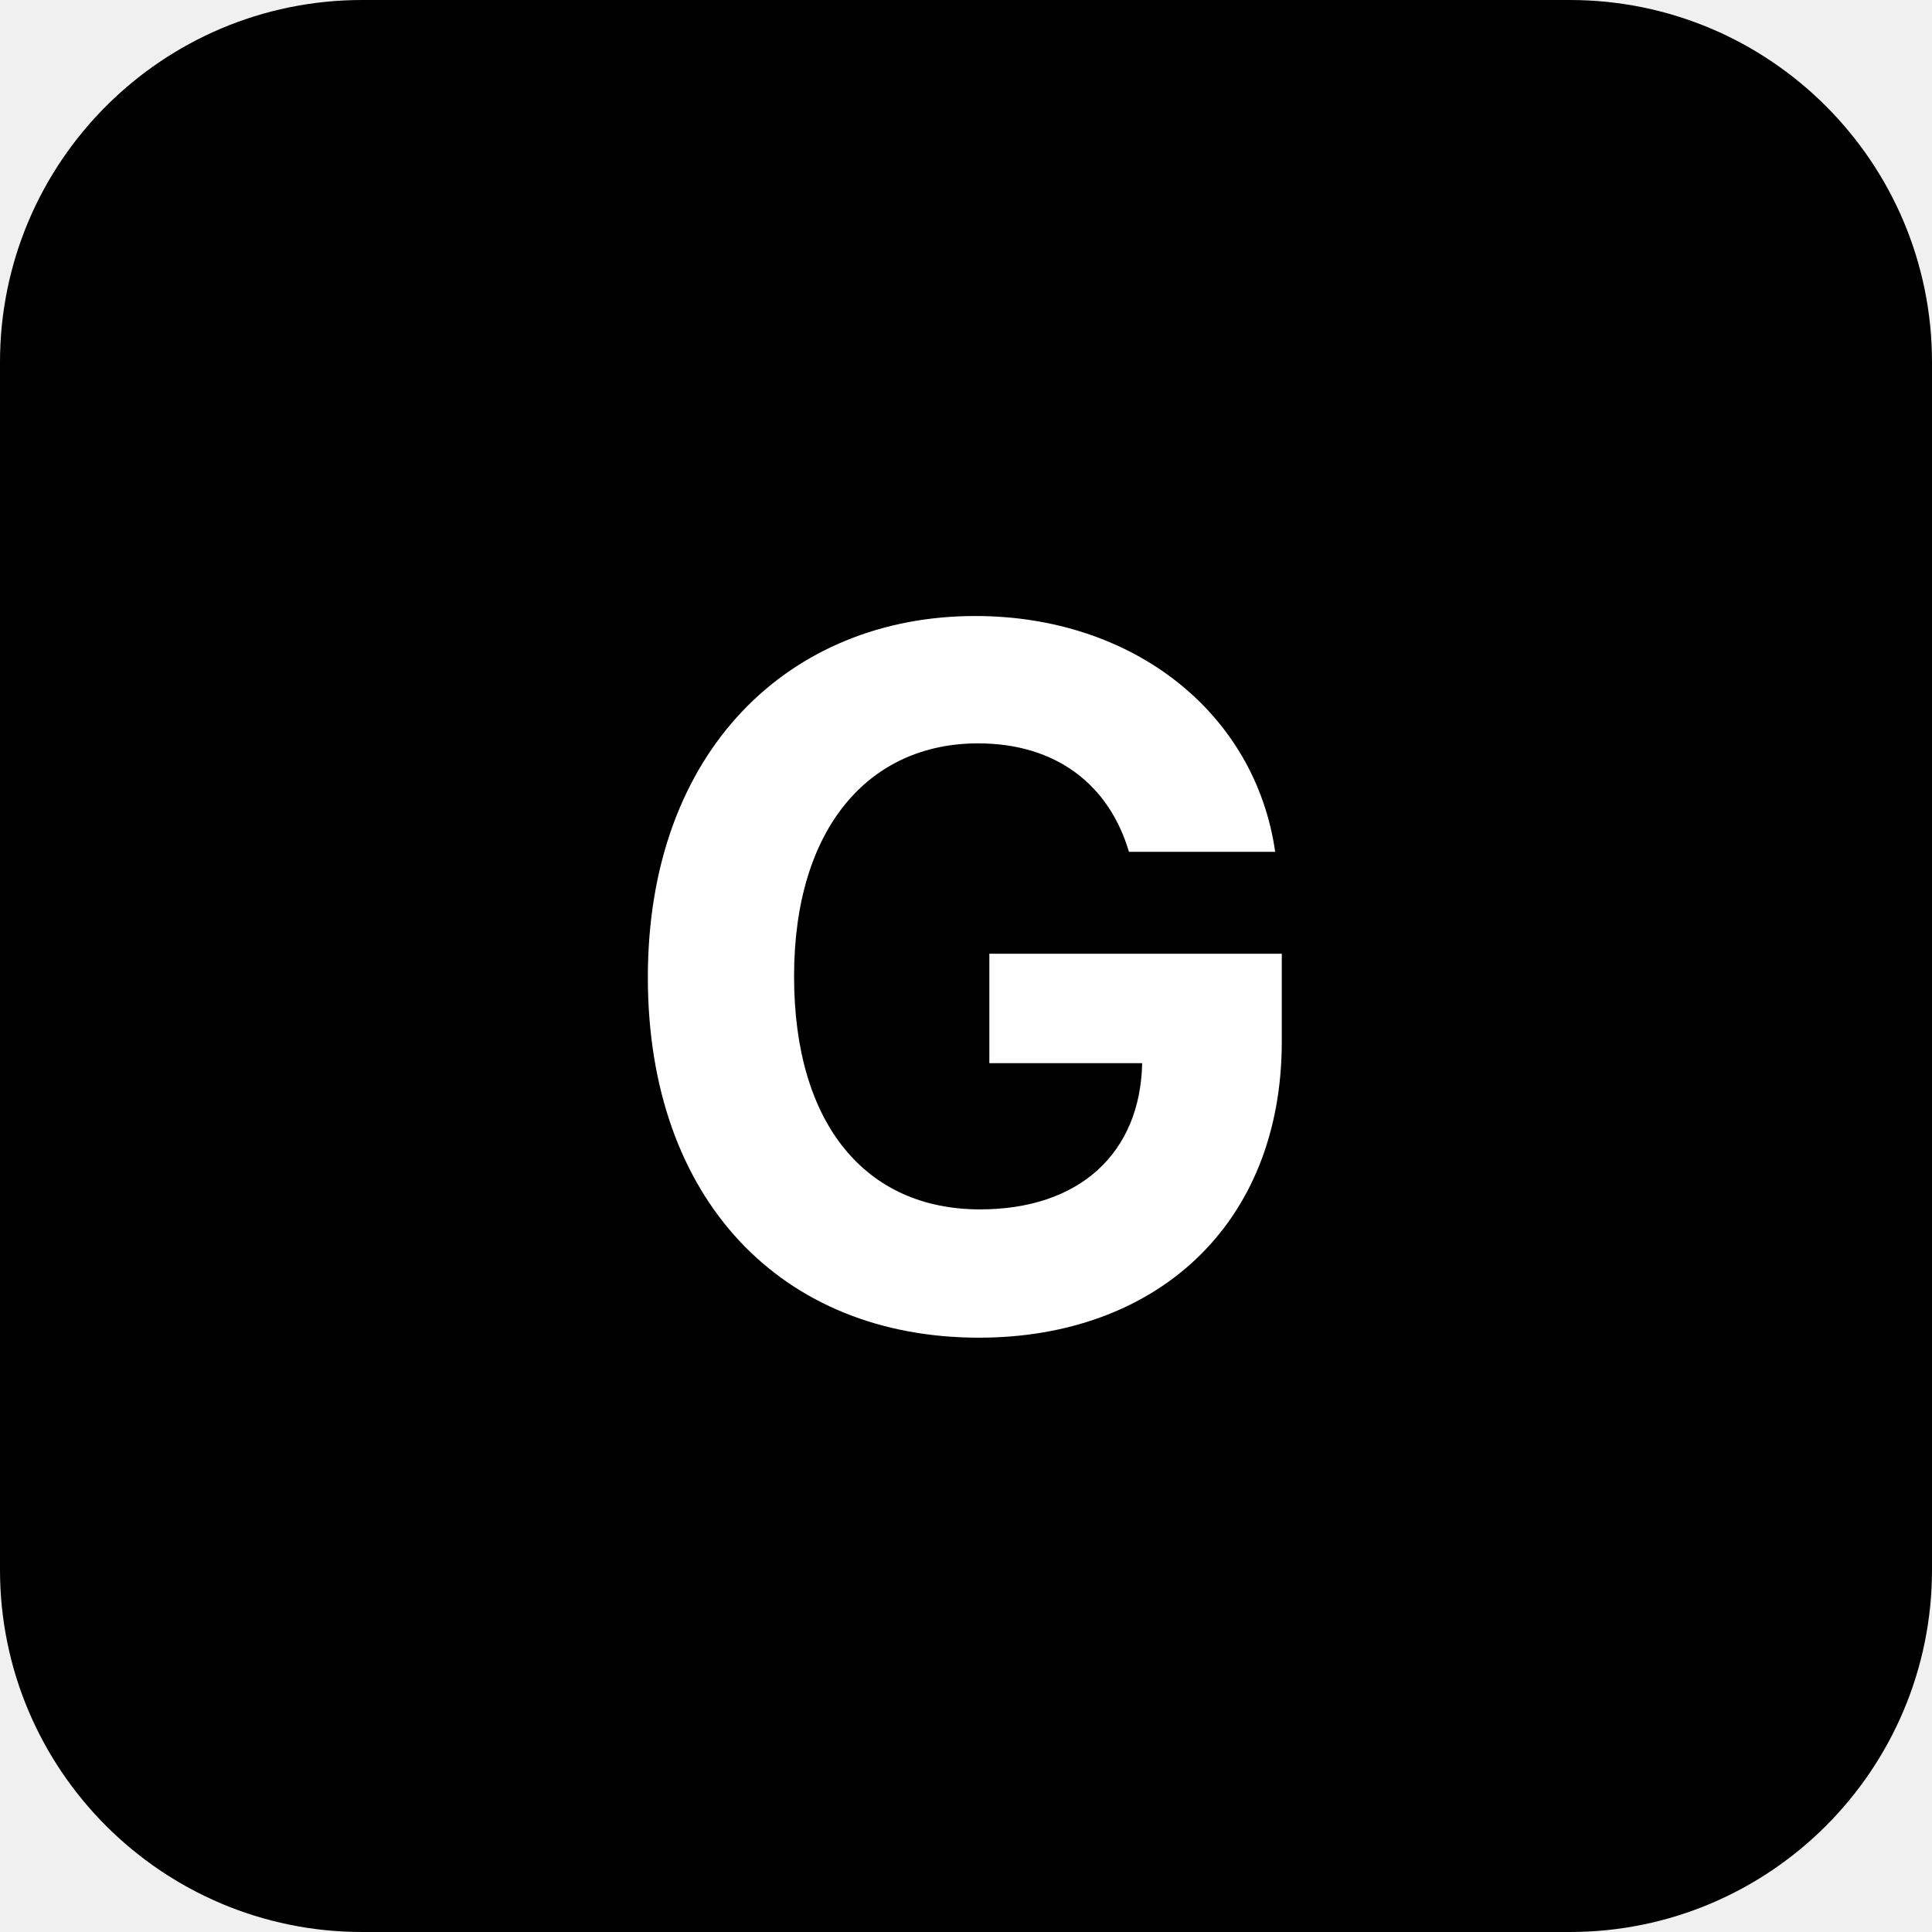
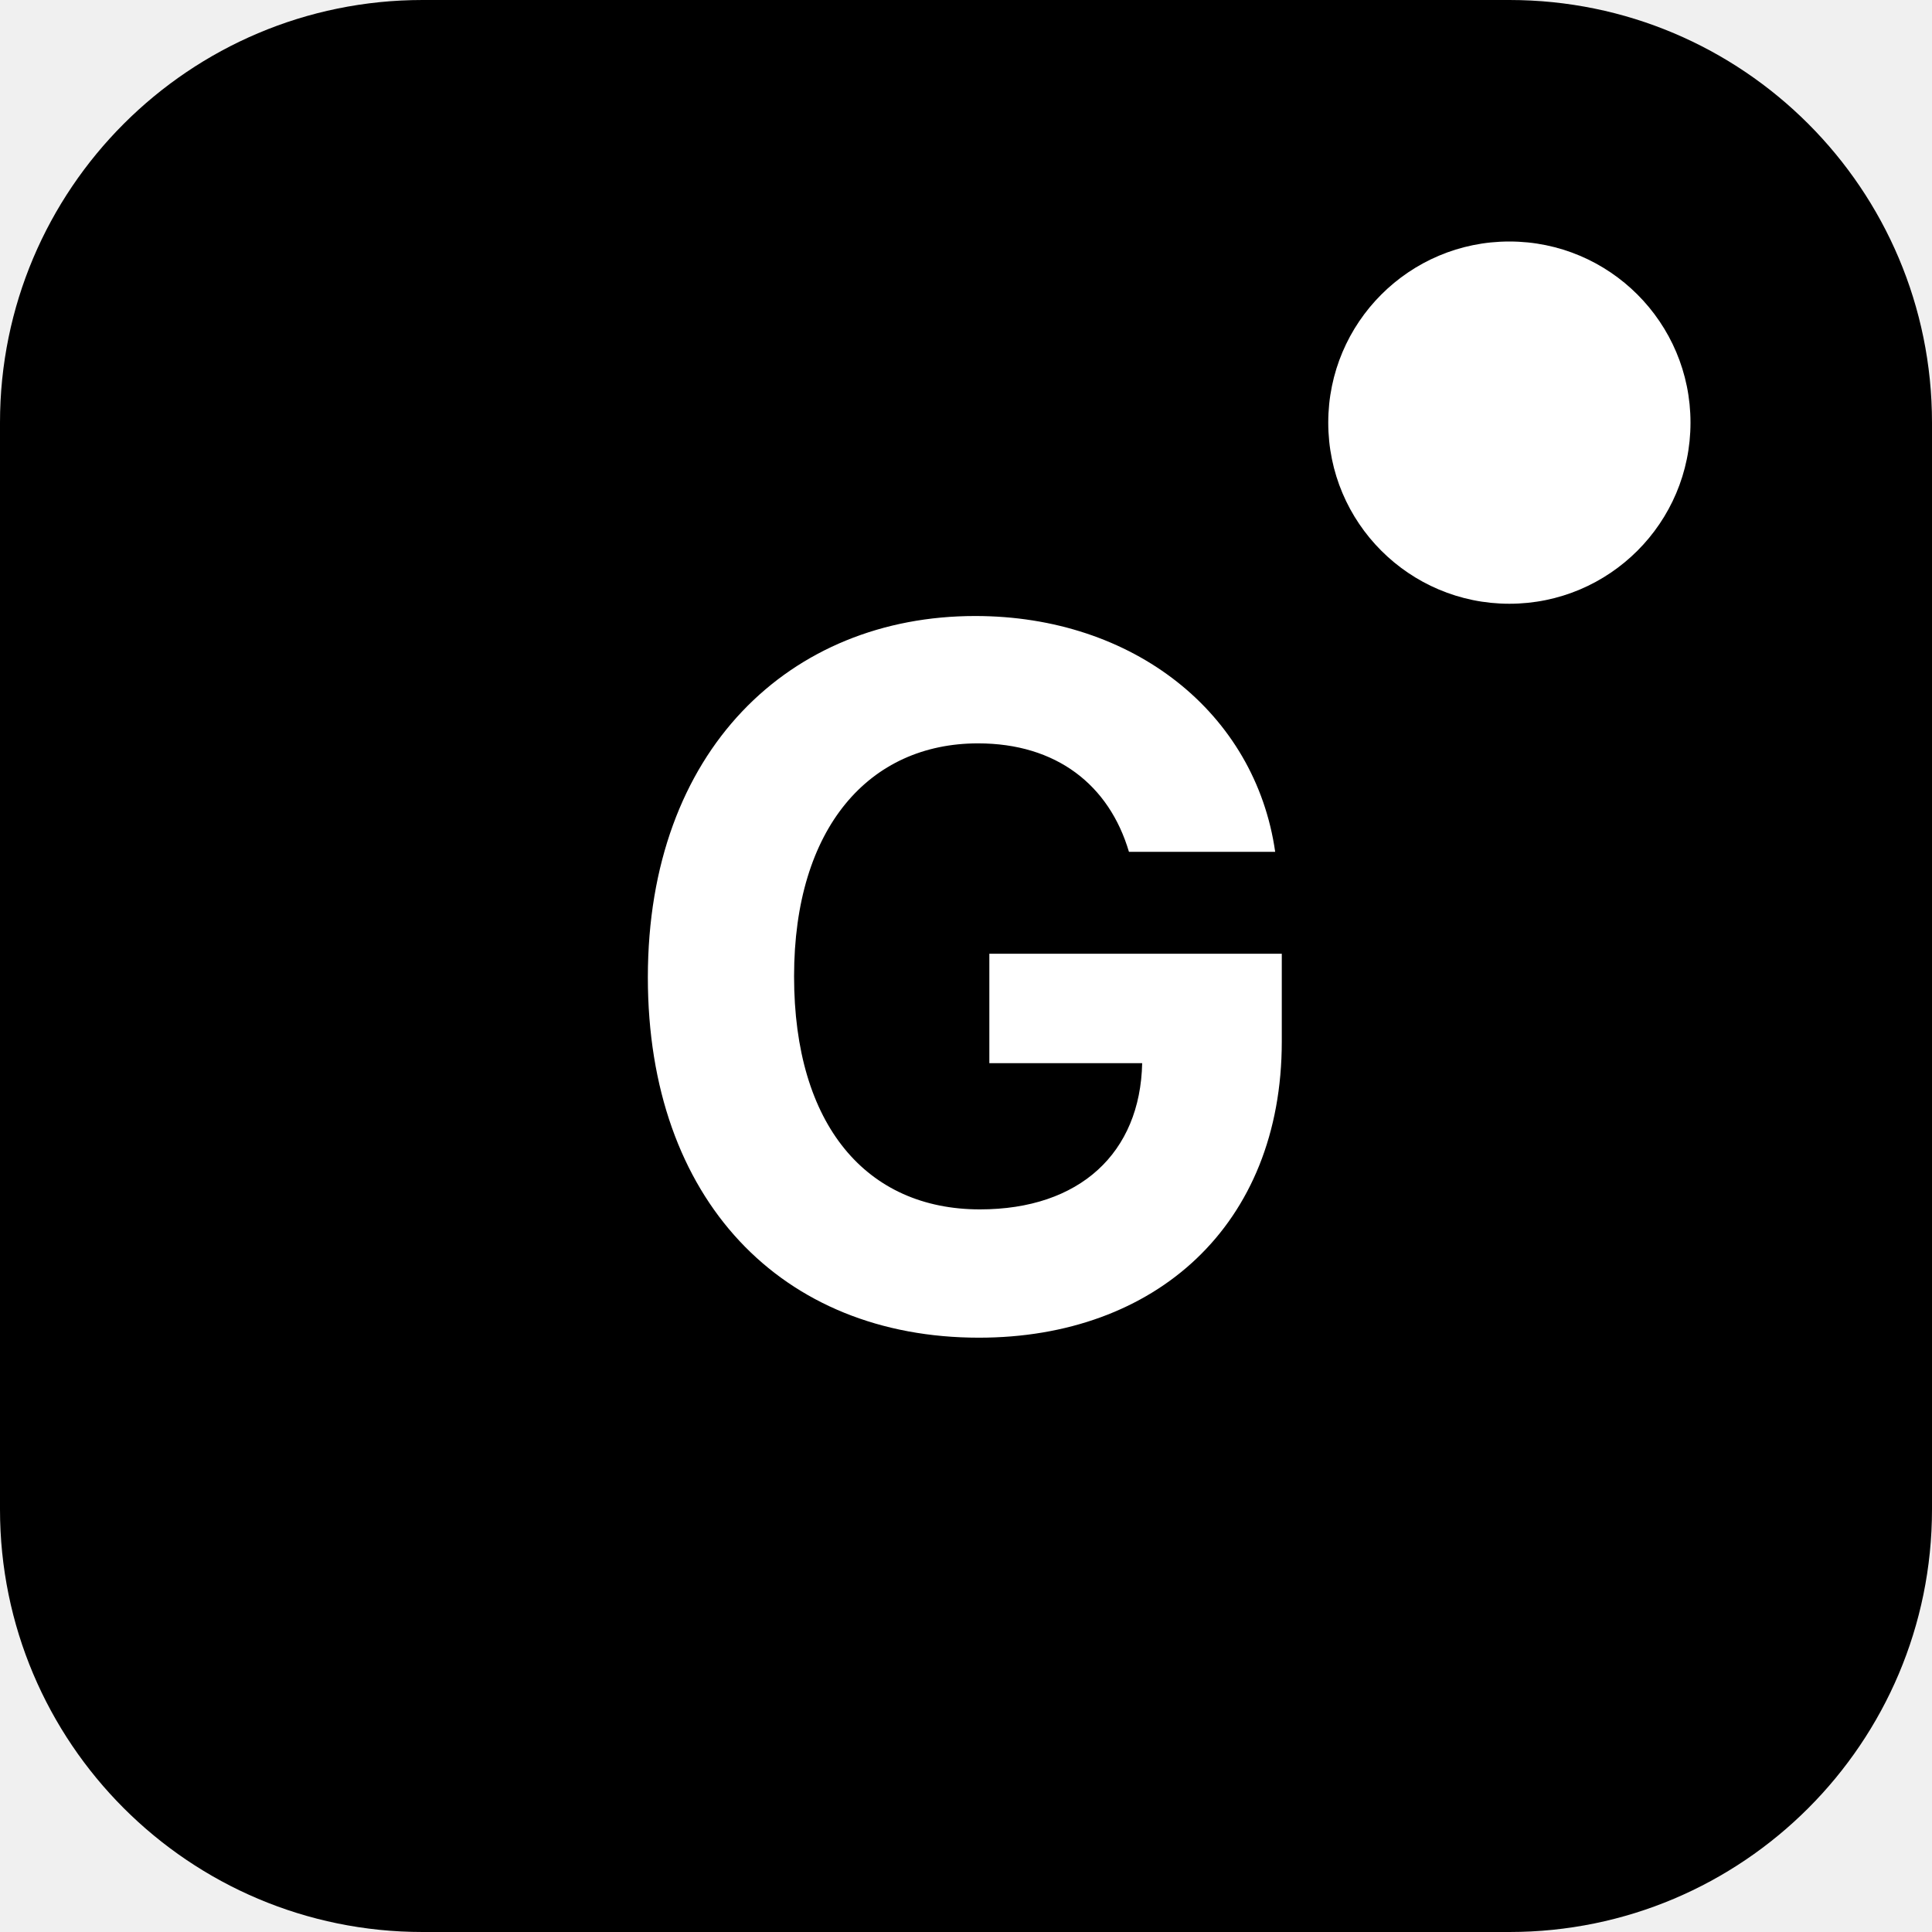
<svg xmlns="http://www.w3.org/2000/svg" viewBox="0 0 32 32" role="img" aria-label="Grokodex">
-   <rect width="32" height="32" rx="6" fill="#000000" />
-   <text x="16" y="22" text-anchor="middle" font-family="system-ui, -apple-system, sans-serif" font-size="16" font-weight="700" fill="#FFFFFF">G</text>
+   <rect width="32" height="32" rx="7" fill="#000000" />
+   <text x="16" y="22" text-anchor="middle" font-family="ui-sans-serif, system-ui, -apple-system, Segoe UI, sans-serif" font-size="16" font-weight="700" fill="#FFFFFF">G</text>
+   <circle cx="25" cy="7" r="3" fill="#FFFFFF" />
</svg>
